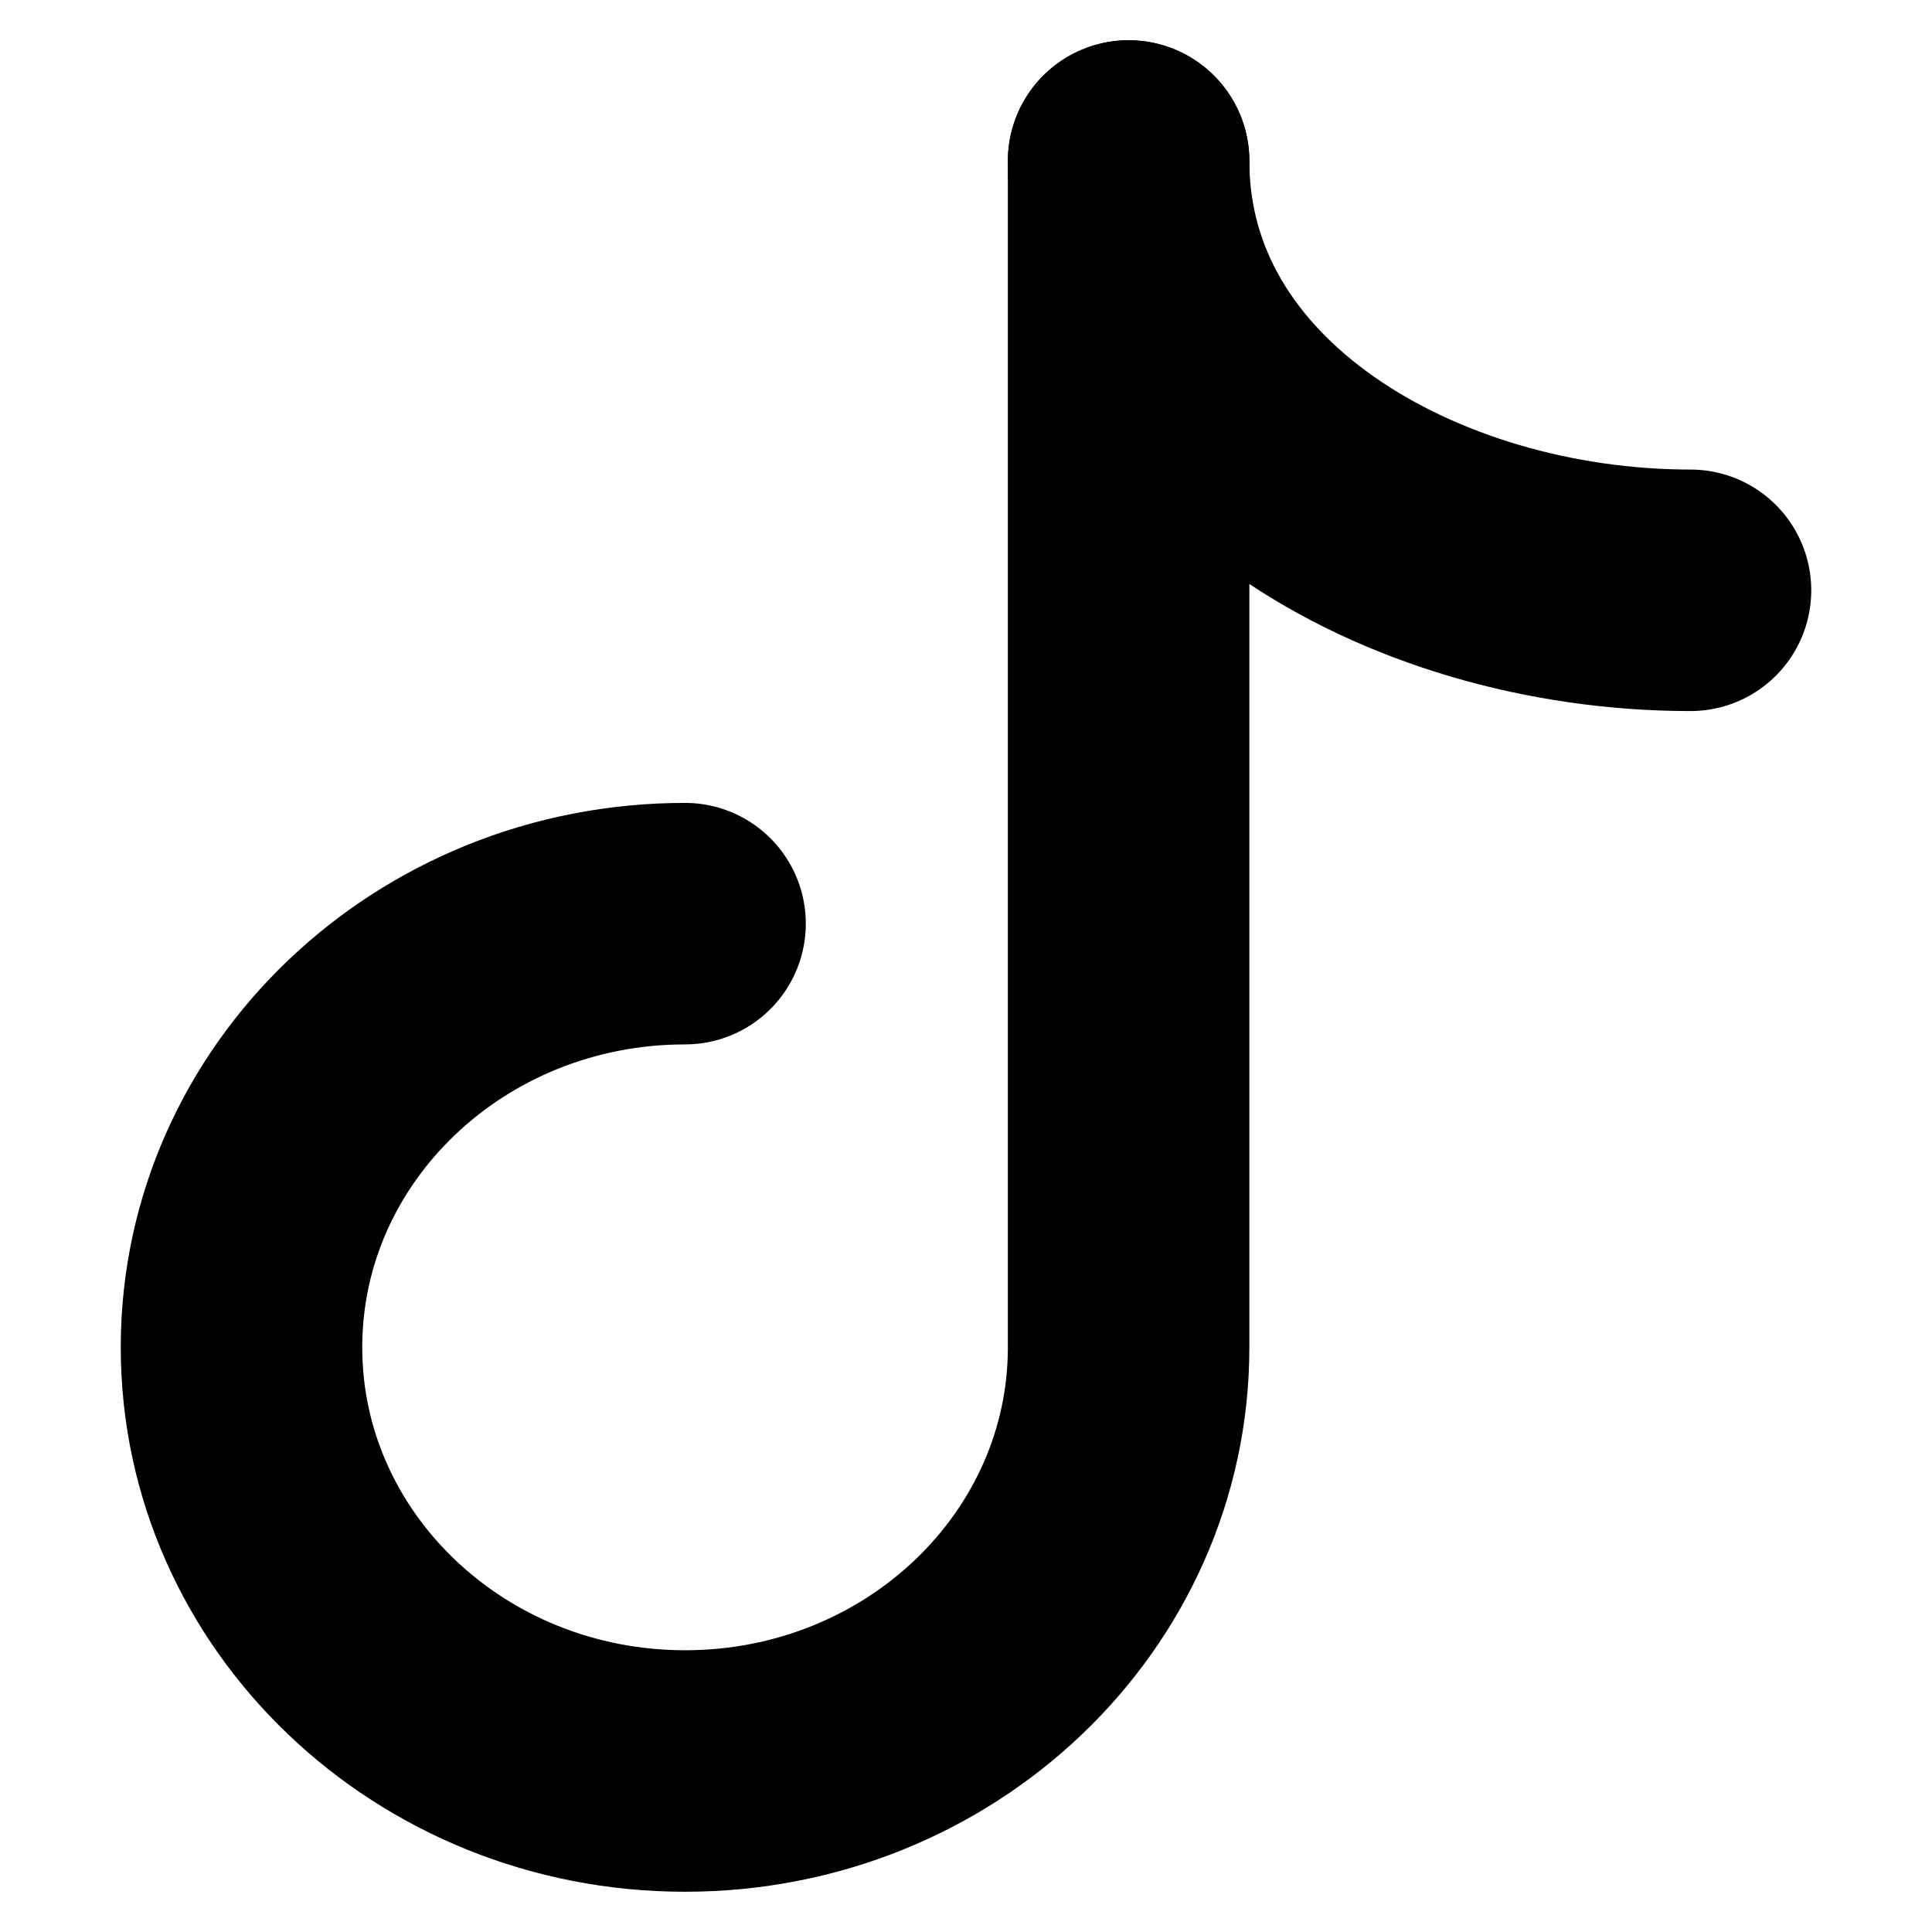
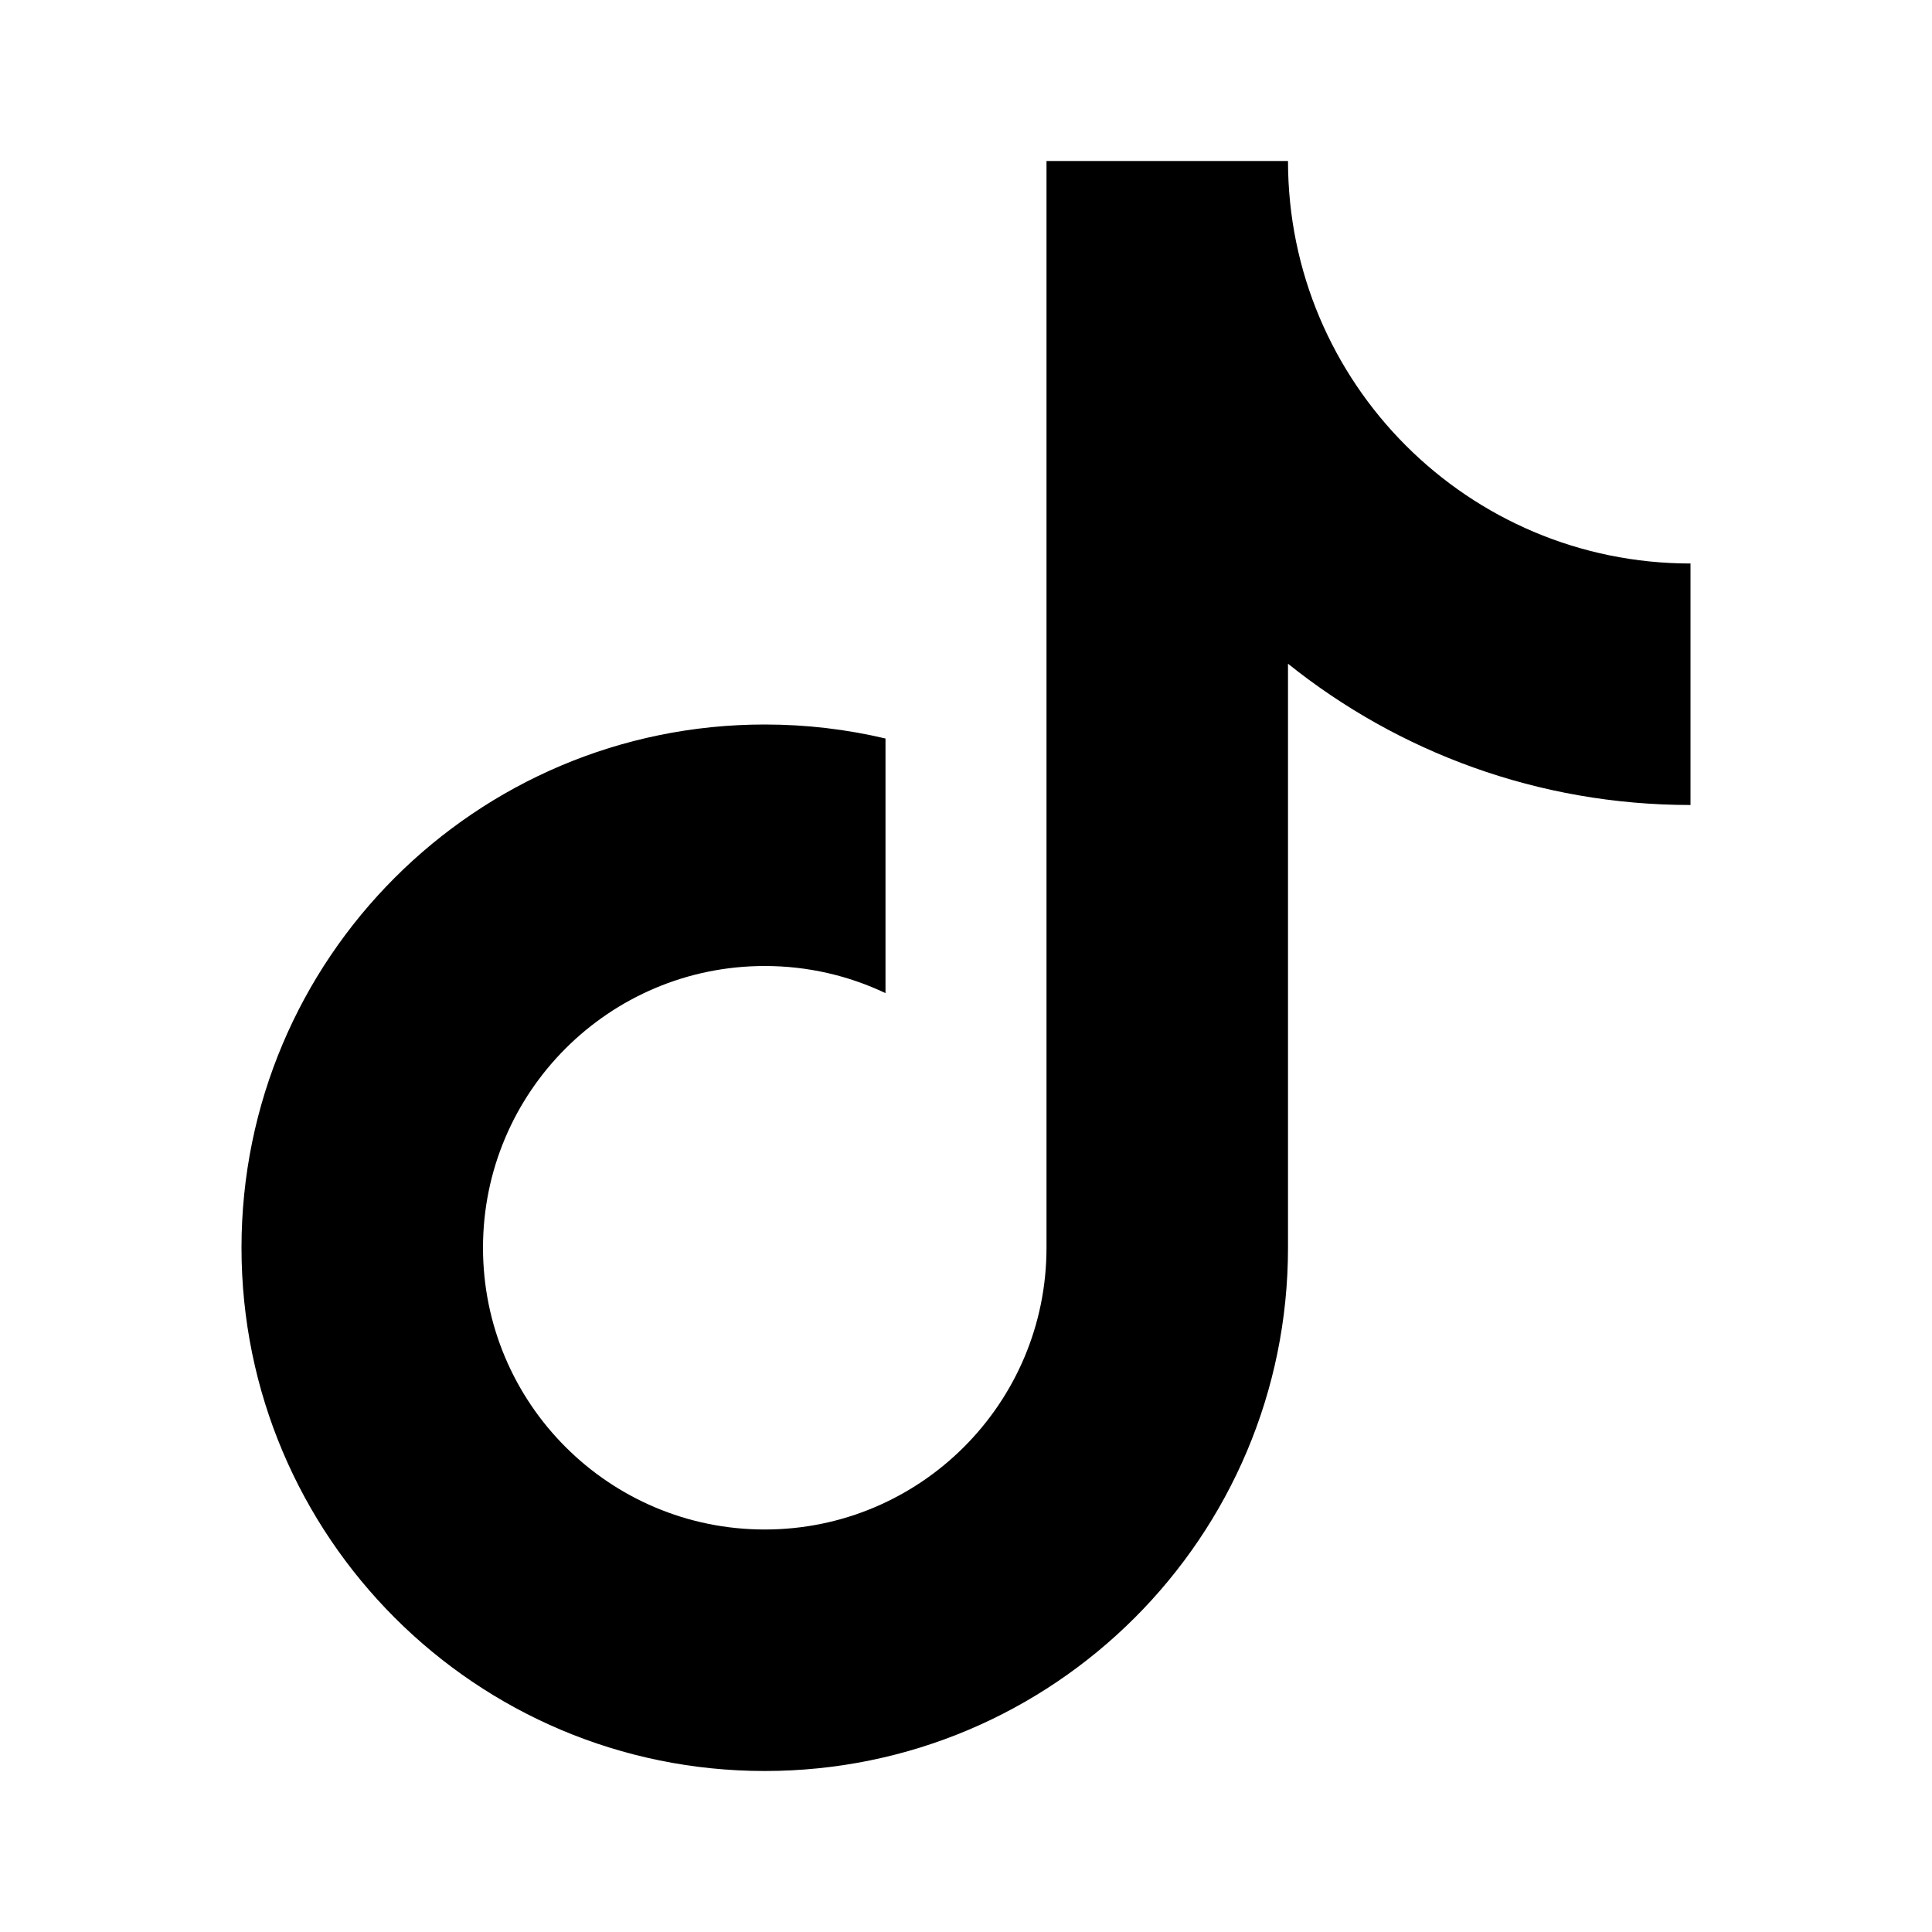
- <svg xmlns="http://www.w3.org/2000/svg" width="50%" height="50%" viewBox="0 0 24 24" fill="none" stroke="currentColor" stroke-width="3" stroke-linecap="round" stroke-linejoin="round">
-   <path d="M21 7.333C17.531 7.333 14.02 5.314 14.02 2" />
-   <path d="M8.51 11.474C5.467 11.474 3 13.83 3 16.737C3 19.644 5.467 22 8.51 22C11.553 22 14.02 19.644 14.02 16.737V2" />
+ <svg xmlns="http://www.w3.org/2000/svg" width="50%" height="50%" viewBox="0 0 24 24" fill="currentColor">
+   <path d="M16 8.245V15.5C16 19.09 13.09 22 9.5 22C5.91 22 3 19.09 3 15.5C3 11.91 5.91 9 9.5 9C10.016 9 10.518 9.06 11 9.174V12.337C10.545 12.121 10.037 12 9.5 12C7.567 12 6 13.567 6 15.5C6 17.433 7.567 19 9.5 19C11.433 19 13 17.433 13 15.5V2H16C16 4.761 18.239 7 21 7V10C19.108 10 17.37 9.343 16 8.245Z" />
</svg>
